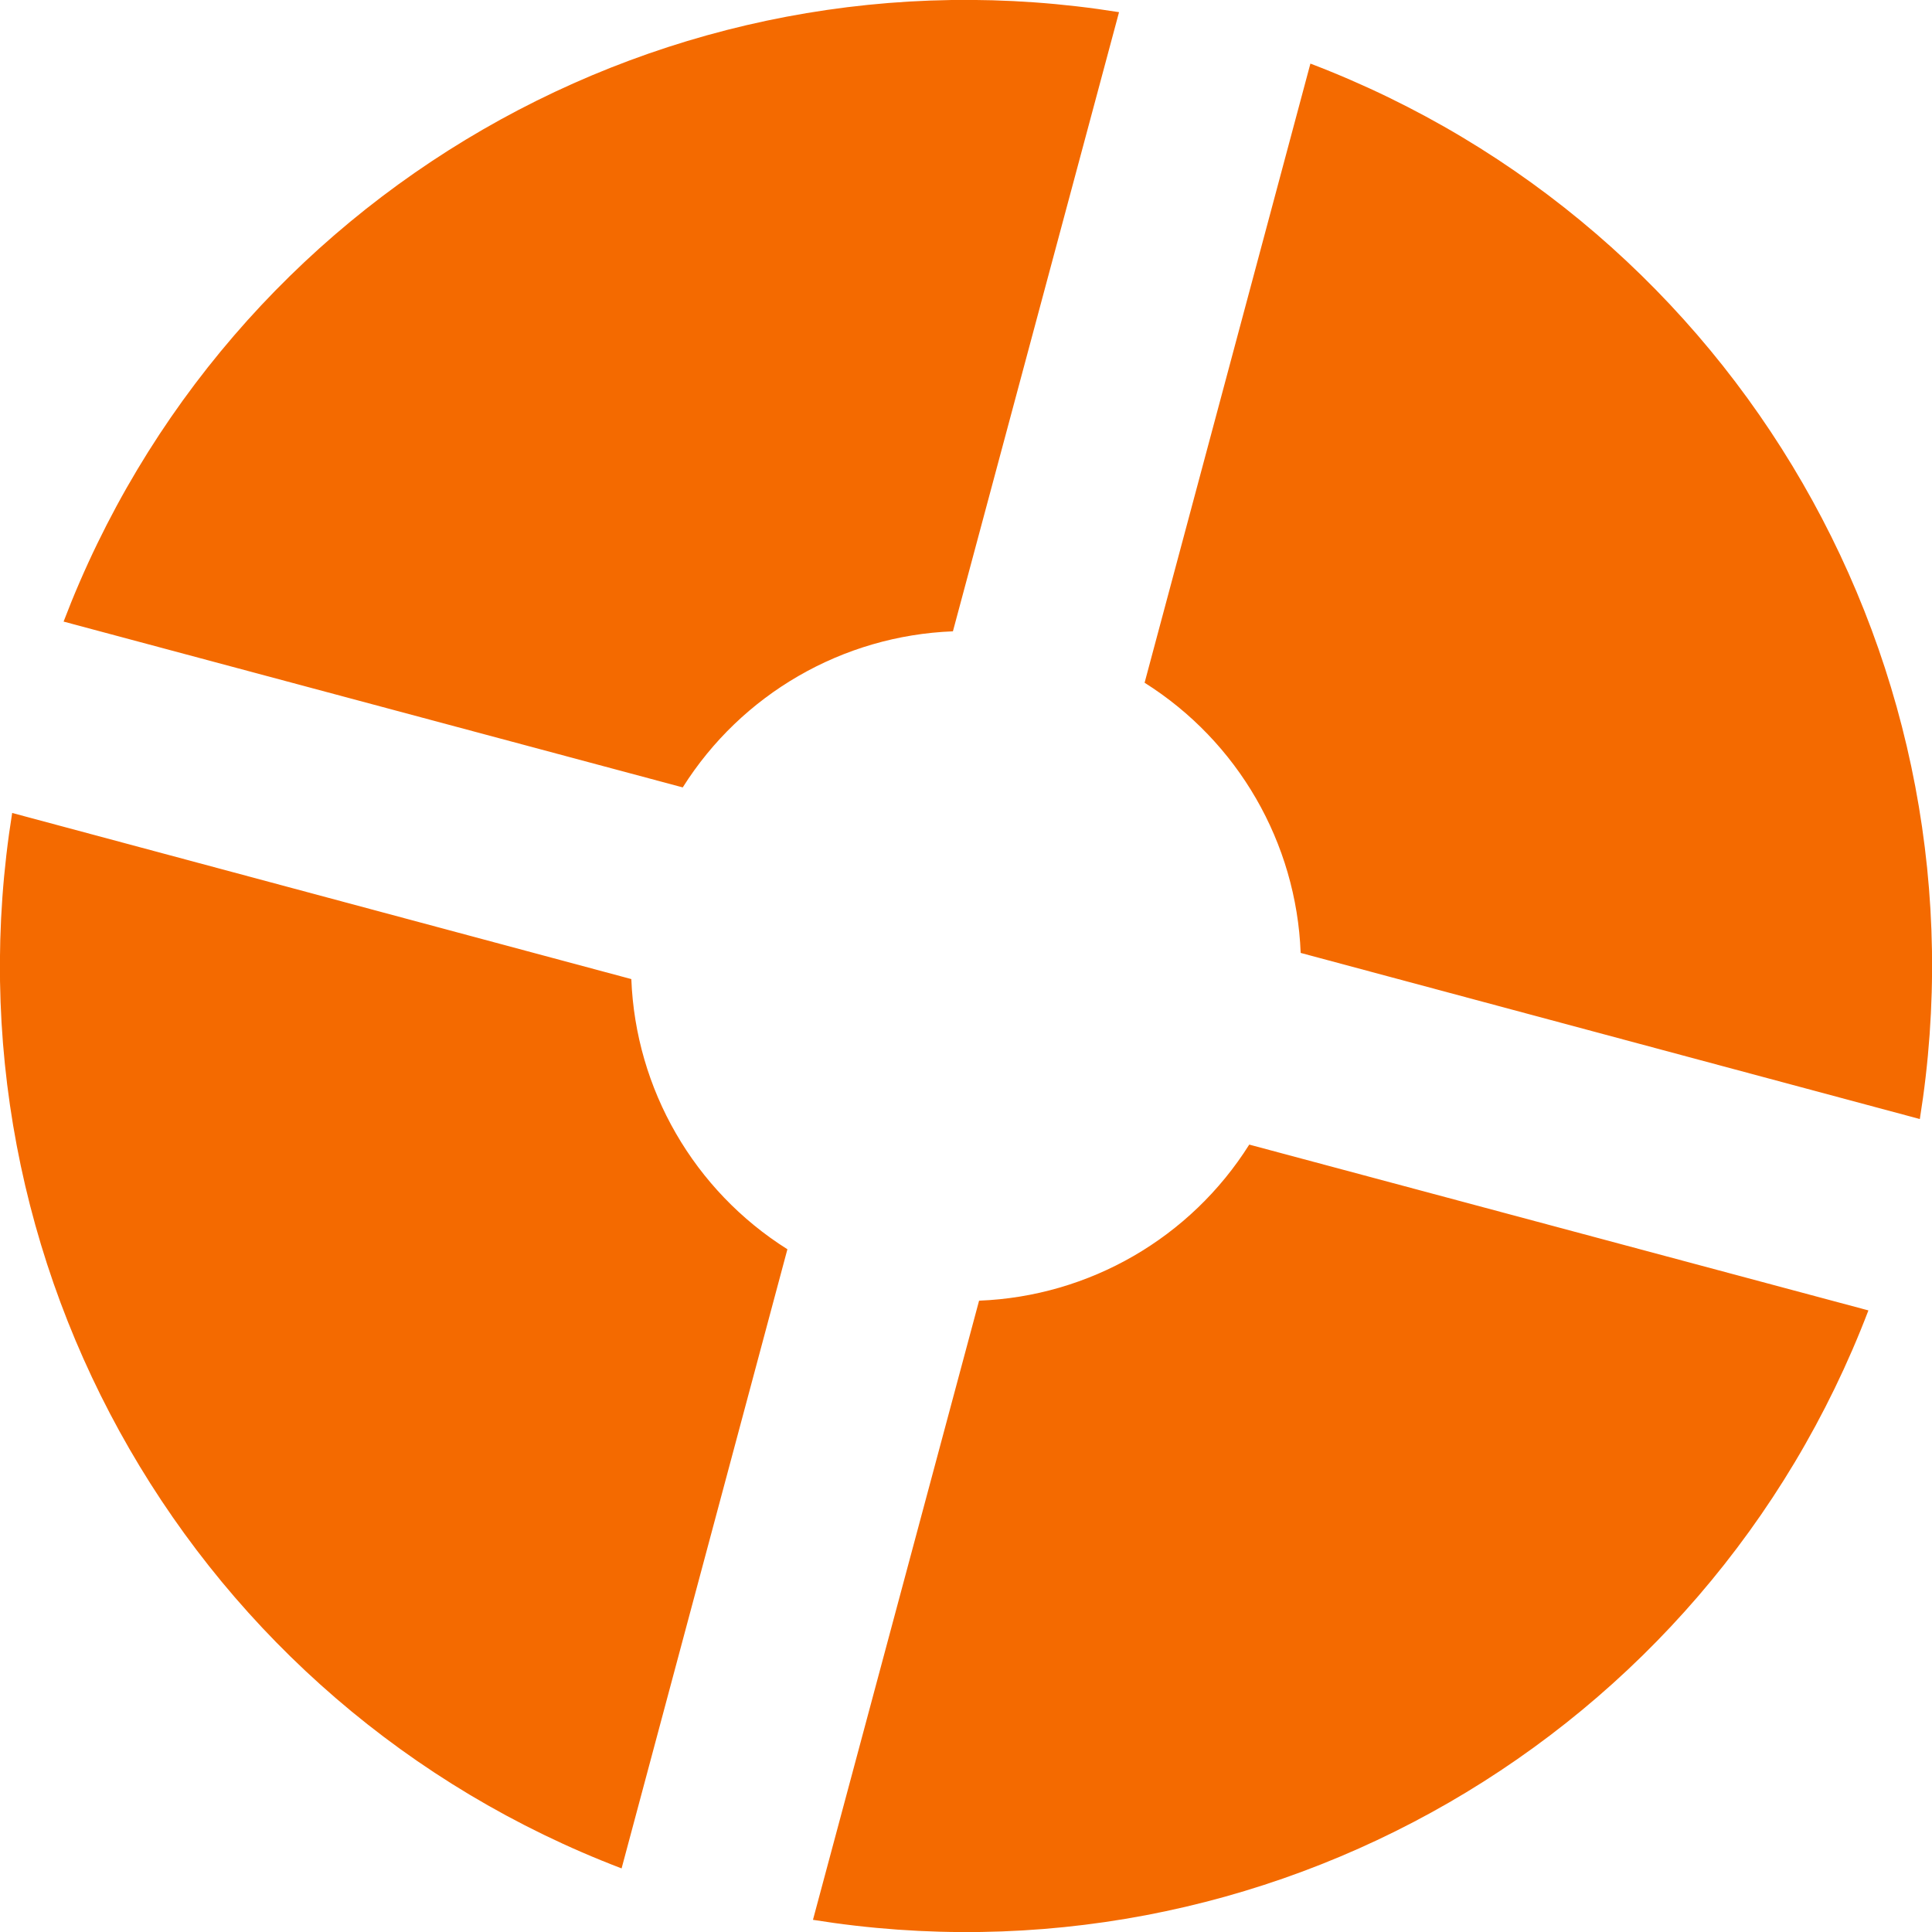
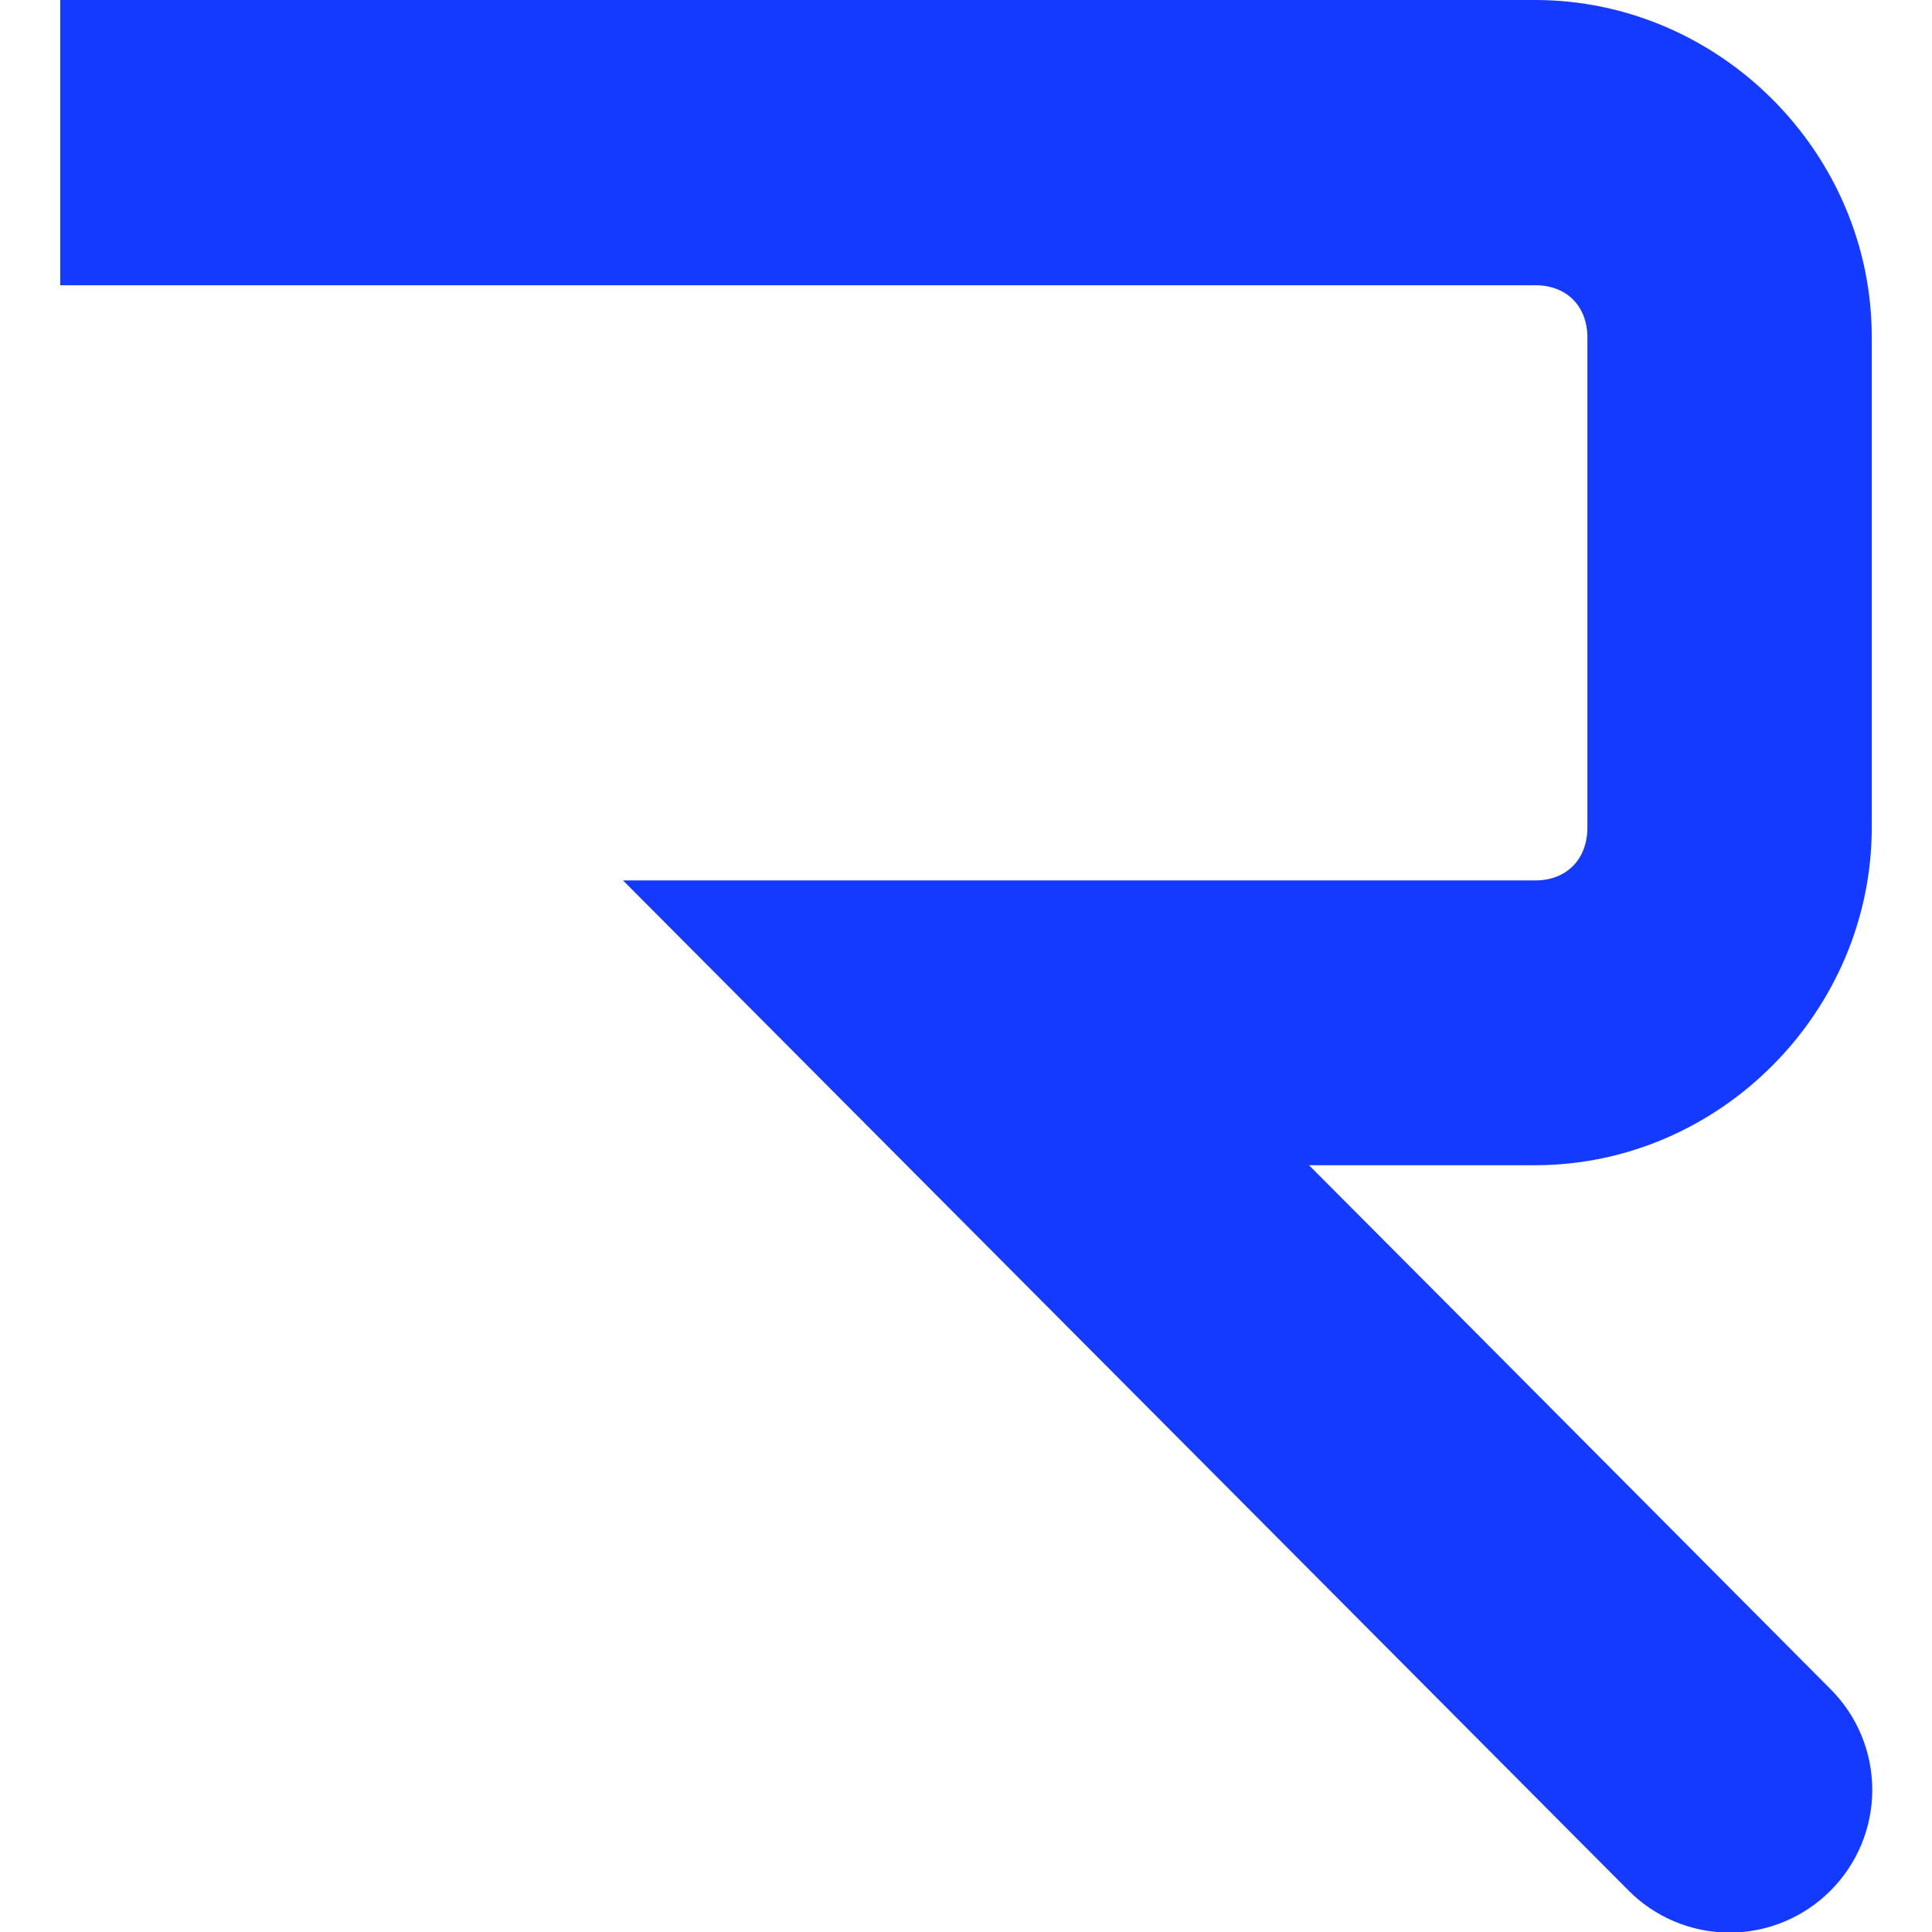
- <svg xmlns="http://www.w3.org/2000/svg" width="24" height="24" viewBox="0 0 6.35 6.35" version="1.1" id="svg1">
+ <svg xmlns="http://www.w3.org/2000/svg" width="16" height="16" viewBox="0 0 4.233 4.233" version="1.1" id="svg1">
  <defs id="defs1" />
  <g id="layer1">
-     <path id="path11" style="fill:#f46a00;fill-opacity:1;stroke:none;stroke-width:3;stroke-linecap:round;stroke-linejoin:miter;stroke-dasharray:none;stroke-opacity:1;paint-order:markers stroke fill" d="M 3.678,0.04 A 3.175,3.175 0 0 0 0.209,2.043 L 2.244,2.588 A 1.1,1.1 0 0 1 3.132,2.075 Z M 4.307,0.209 3.762,2.244 A 1.1,1.1 0 0 1 4.275,3.132 L 6.31,3.678 A 3.175,3.175 0 0 0 4.307,0.209 Z M 0.04,2.672 A 3.175,3.175 0 0 0 2.043,6.141 L 2.588,4.106 A 1.1,1.1 0 0 1 2.075,3.218 Z M 4.106,3.762 A 1.1,1.1 0 0 1 3.218,4.275 L 2.672,6.31 A 3.175,3.175 0 0 0 6.141,4.307 Z" />
+     <path id="path9" style="baseline-shift:baseline;display:inline;overflow:visible;vector-effect:none;fill:#153aff;fill-opacity:1;stroke-width:1;stroke-linecap:round;paint-order:markers stroke fill;enable-background:accumulate;stop-color:#000000" d="M 0.132,2.0067467e-6 V 0.312 0.625 h 0.312 0.647 2.273 c 0.068,0 0.114,0.045 0.114,0.115 V 1.813 c 0,0.07 -0.046,0.116 -0.114,0.116 H 1.365 l 1.367,1.373 0.836,0.84 a 0.312,0.312 0 0 0 0.442,0.001 0.312,0.312 0 0 0 7.517e-4,-0.442 L 3.174,2.86 2.868,2.553 h 0.495 c 0.404,0 0.738,-0.336 0.738,-0.74 V 0.74 C 4.102,0.336 3.768,0 3.363,0 H 1.09 0.444 Z" />
  </g>
</svg>
